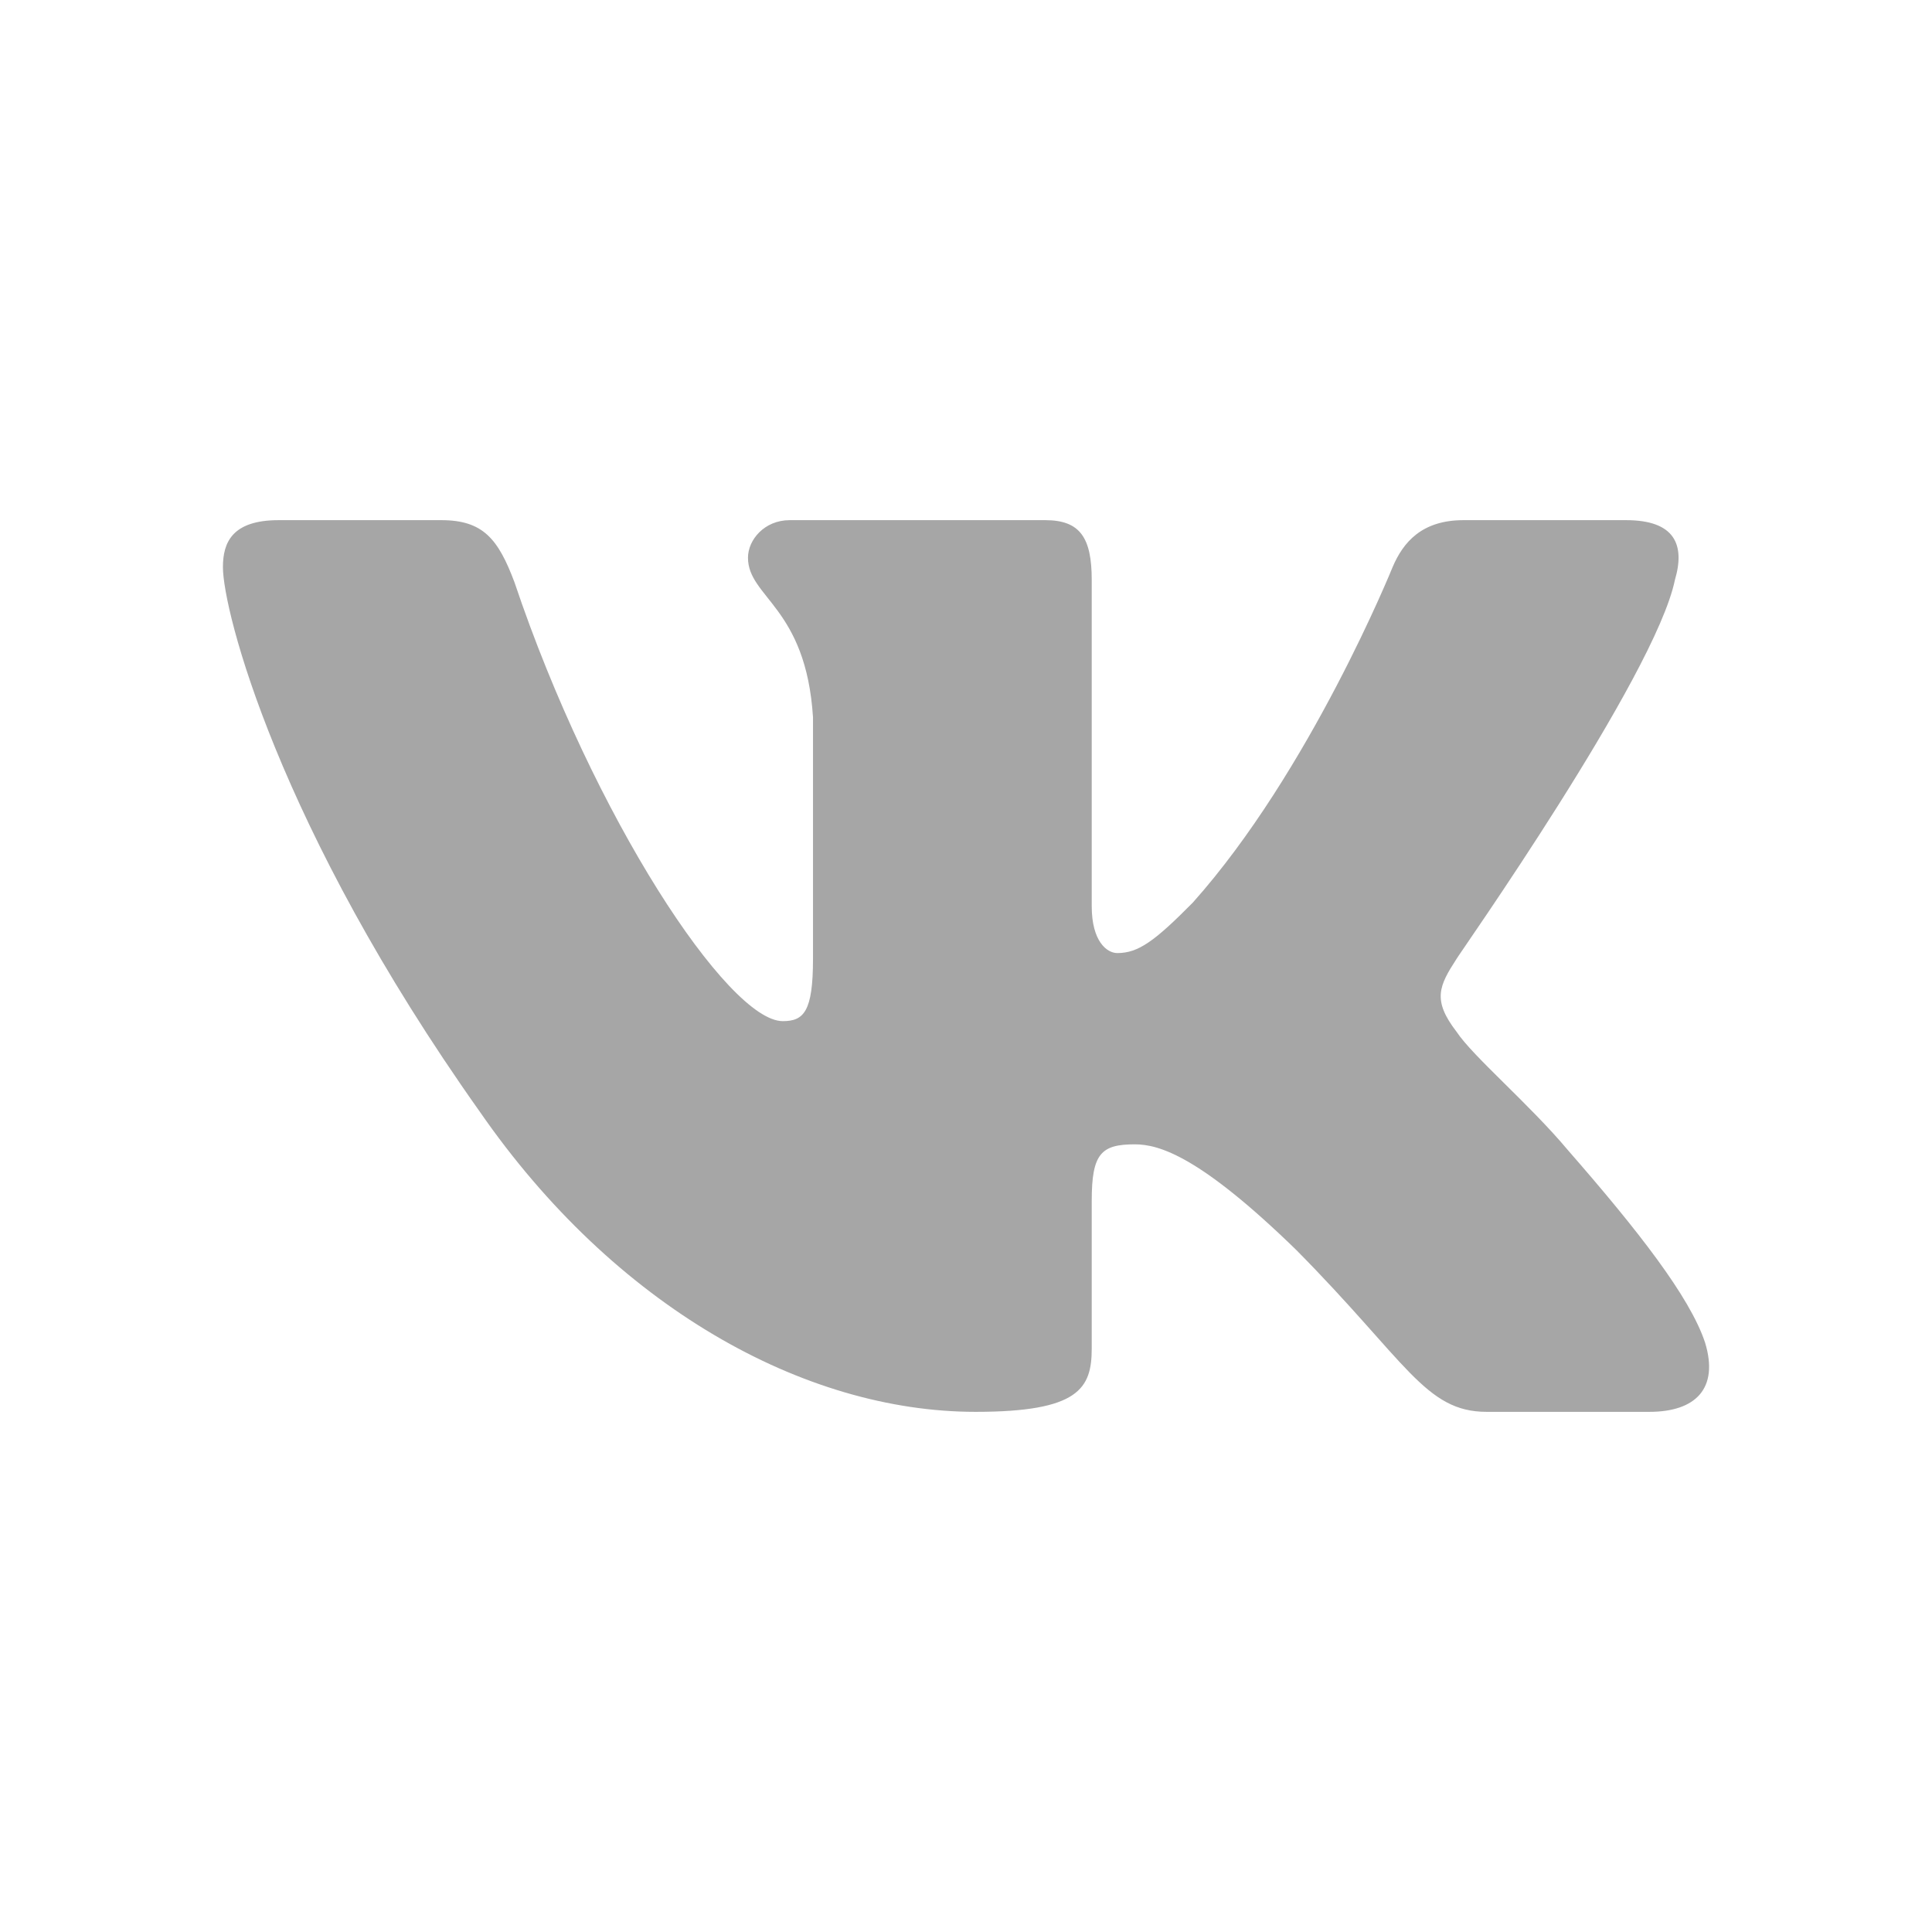
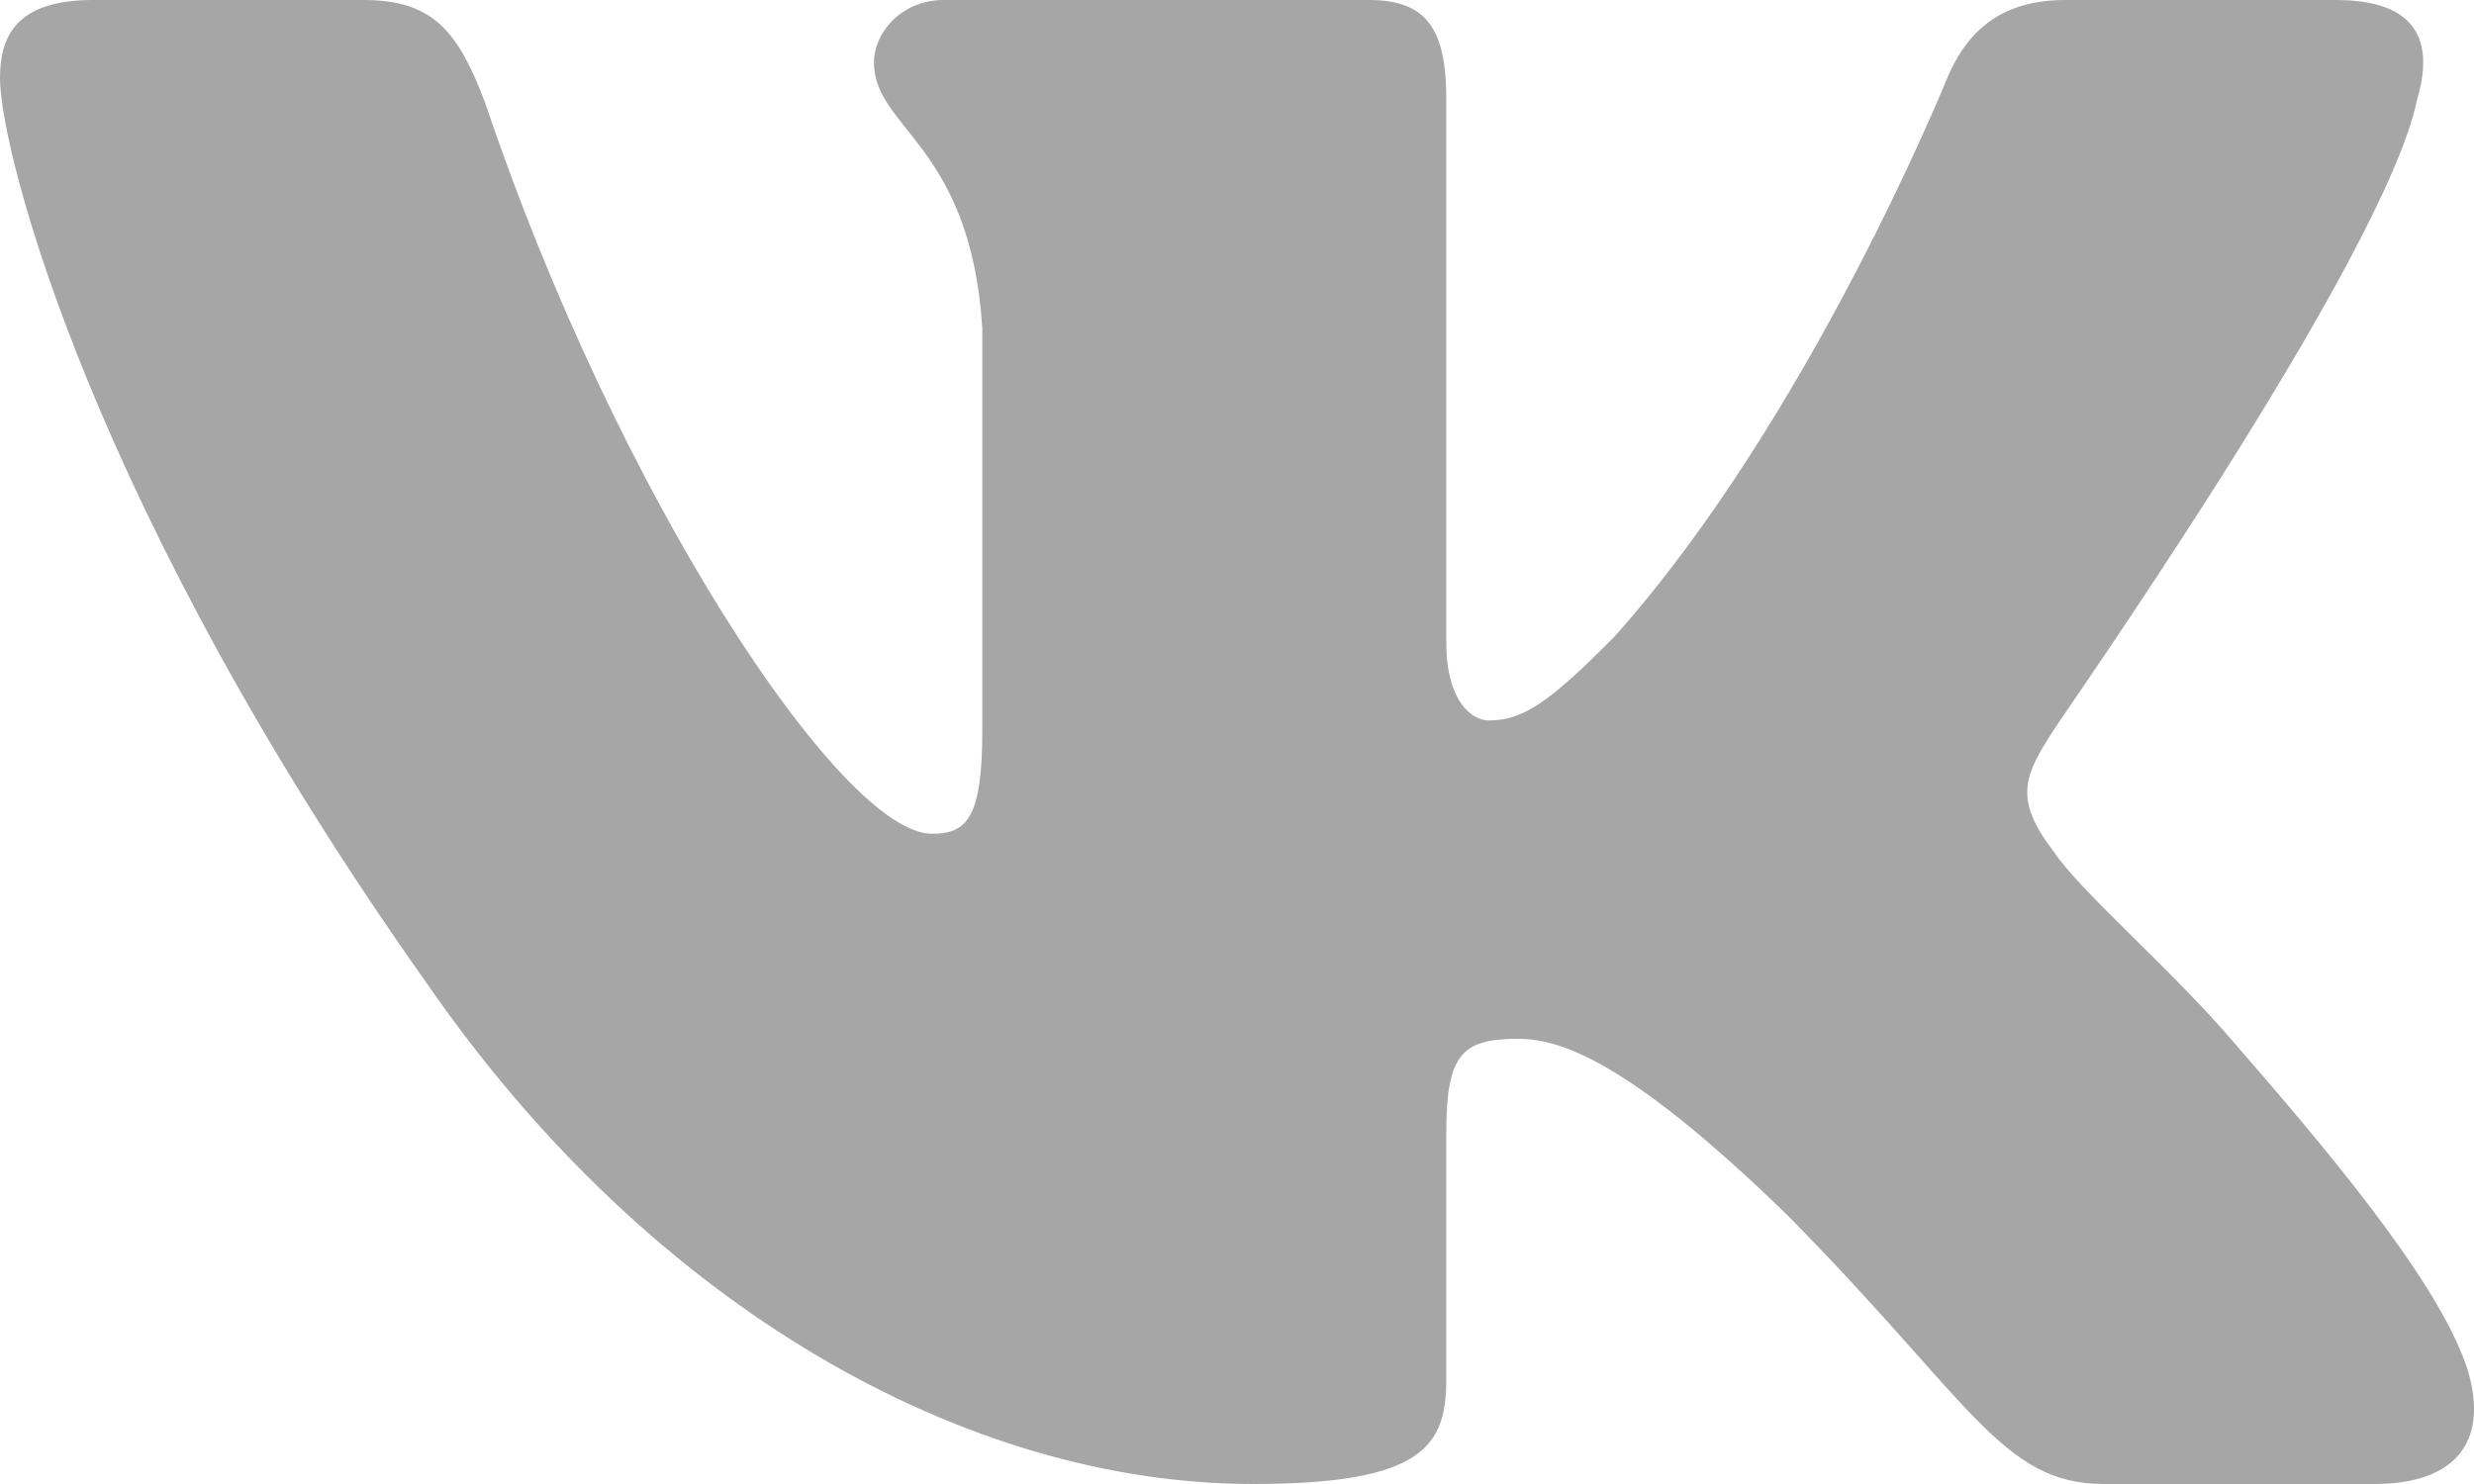
- <svg xmlns="http://www.w3.org/2000/svg" width="26" height="26" viewBox="0 0 26 26" fill="none">
-   <path fill-rule="evenodd" clip-rule="evenodd" d="M22.54 7.805C22.68 7.332 22.54 7 21.883 7H19.695C19.132 7 18.882 7.3 18.741 7.632C18.741 7.632 17.631 10.379 16.052 12.147C15.537 12.668 15.318 12.826 15.036 12.826C14.896 12.826 14.692 12.668 14.692 12.195V7.805C14.692 7.237 14.536 7 14.067 7H10.628C10.284 7 10.066 7.268 10.066 7.505C10.066 8.042 10.847 8.168 10.941 9.653V12.905C10.941 13.616 10.816 13.742 10.534 13.742C9.8 13.742 7.986 10.995 6.924 7.837C6.705 7.253 6.501 7 5.939 7H3.75C3.125 7 3 7.3 3 7.632C3 8.216 3.735 11.121 6.455 14.958C8.268 17.579 10.816 19 13.129 19C14.521 19 14.692 18.684 14.692 18.147V16.158C14.692 15.526 14.818 15.4 15.271 15.4C15.599 15.4 16.146 15.558 17.444 16.821C18.929 18.321 19.179 19 20.007 19H22.196C22.821 19 23.134 18.684 22.946 18.068C22.743 17.453 22.039 16.553 21.101 15.479C20.586 14.863 19.82 14.216 19.601 13.884C19.273 13.458 19.366 13.268 19.601 12.905C19.601 12.889 22.274 9.1 22.54 7.805Z" fill="#A6A6A6" />
+ <svg xmlns="http://www.w3.org/2000/svg" width="20" height="12" viewBox="0 0 20 12" fill="none">
+   <path fill-rule="evenodd" clip-rule="evenodd" d="M19.54 0.805C19.68 0.332 19.54 0 18.883 0H16.695C16.132 0 15.882 0.3 15.741 0.632C15.741 0.632 14.631 3.379 13.052 5.147C12.537 5.668 12.318 5.826 12.036 5.826C11.896 5.826 11.692 5.668 11.692 5.195V0.805C11.692 0.237 11.536 0 11.067 0H7.628C7.284 0 7.065 0.268 7.065 0.505C7.065 1.042 7.847 1.168 7.941 2.653V5.905C7.941 6.616 7.816 6.742 7.534 6.742C6.8 6.742 4.986 3.995 3.924 0.837C3.705 0.253 3.501 0 2.939 0H0.75C0.125 0 0 0.3 0 0.632C0 1.216 0.735 4.121 3.455 7.958C5.268 10.579 7.816 12 10.129 12C11.521 12 11.692 11.684 11.692 11.147V9.158C11.692 8.526 11.818 8.4 12.271 8.4C12.599 8.4 13.146 8.558 14.444 9.821C15.929 11.321 16.179 12 17.007 12H19.196C19.821 12 20.134 11.684 19.946 11.068C19.743 10.453 19.039 9.553 18.101 8.479C17.586 7.863 16.82 7.216 16.601 6.884C16.273 6.458 16.366 6.268 16.601 5.905C16.601 5.889 19.274 2.1 19.54 0.805Z" fill="#A6A6A6" />
</svg>
